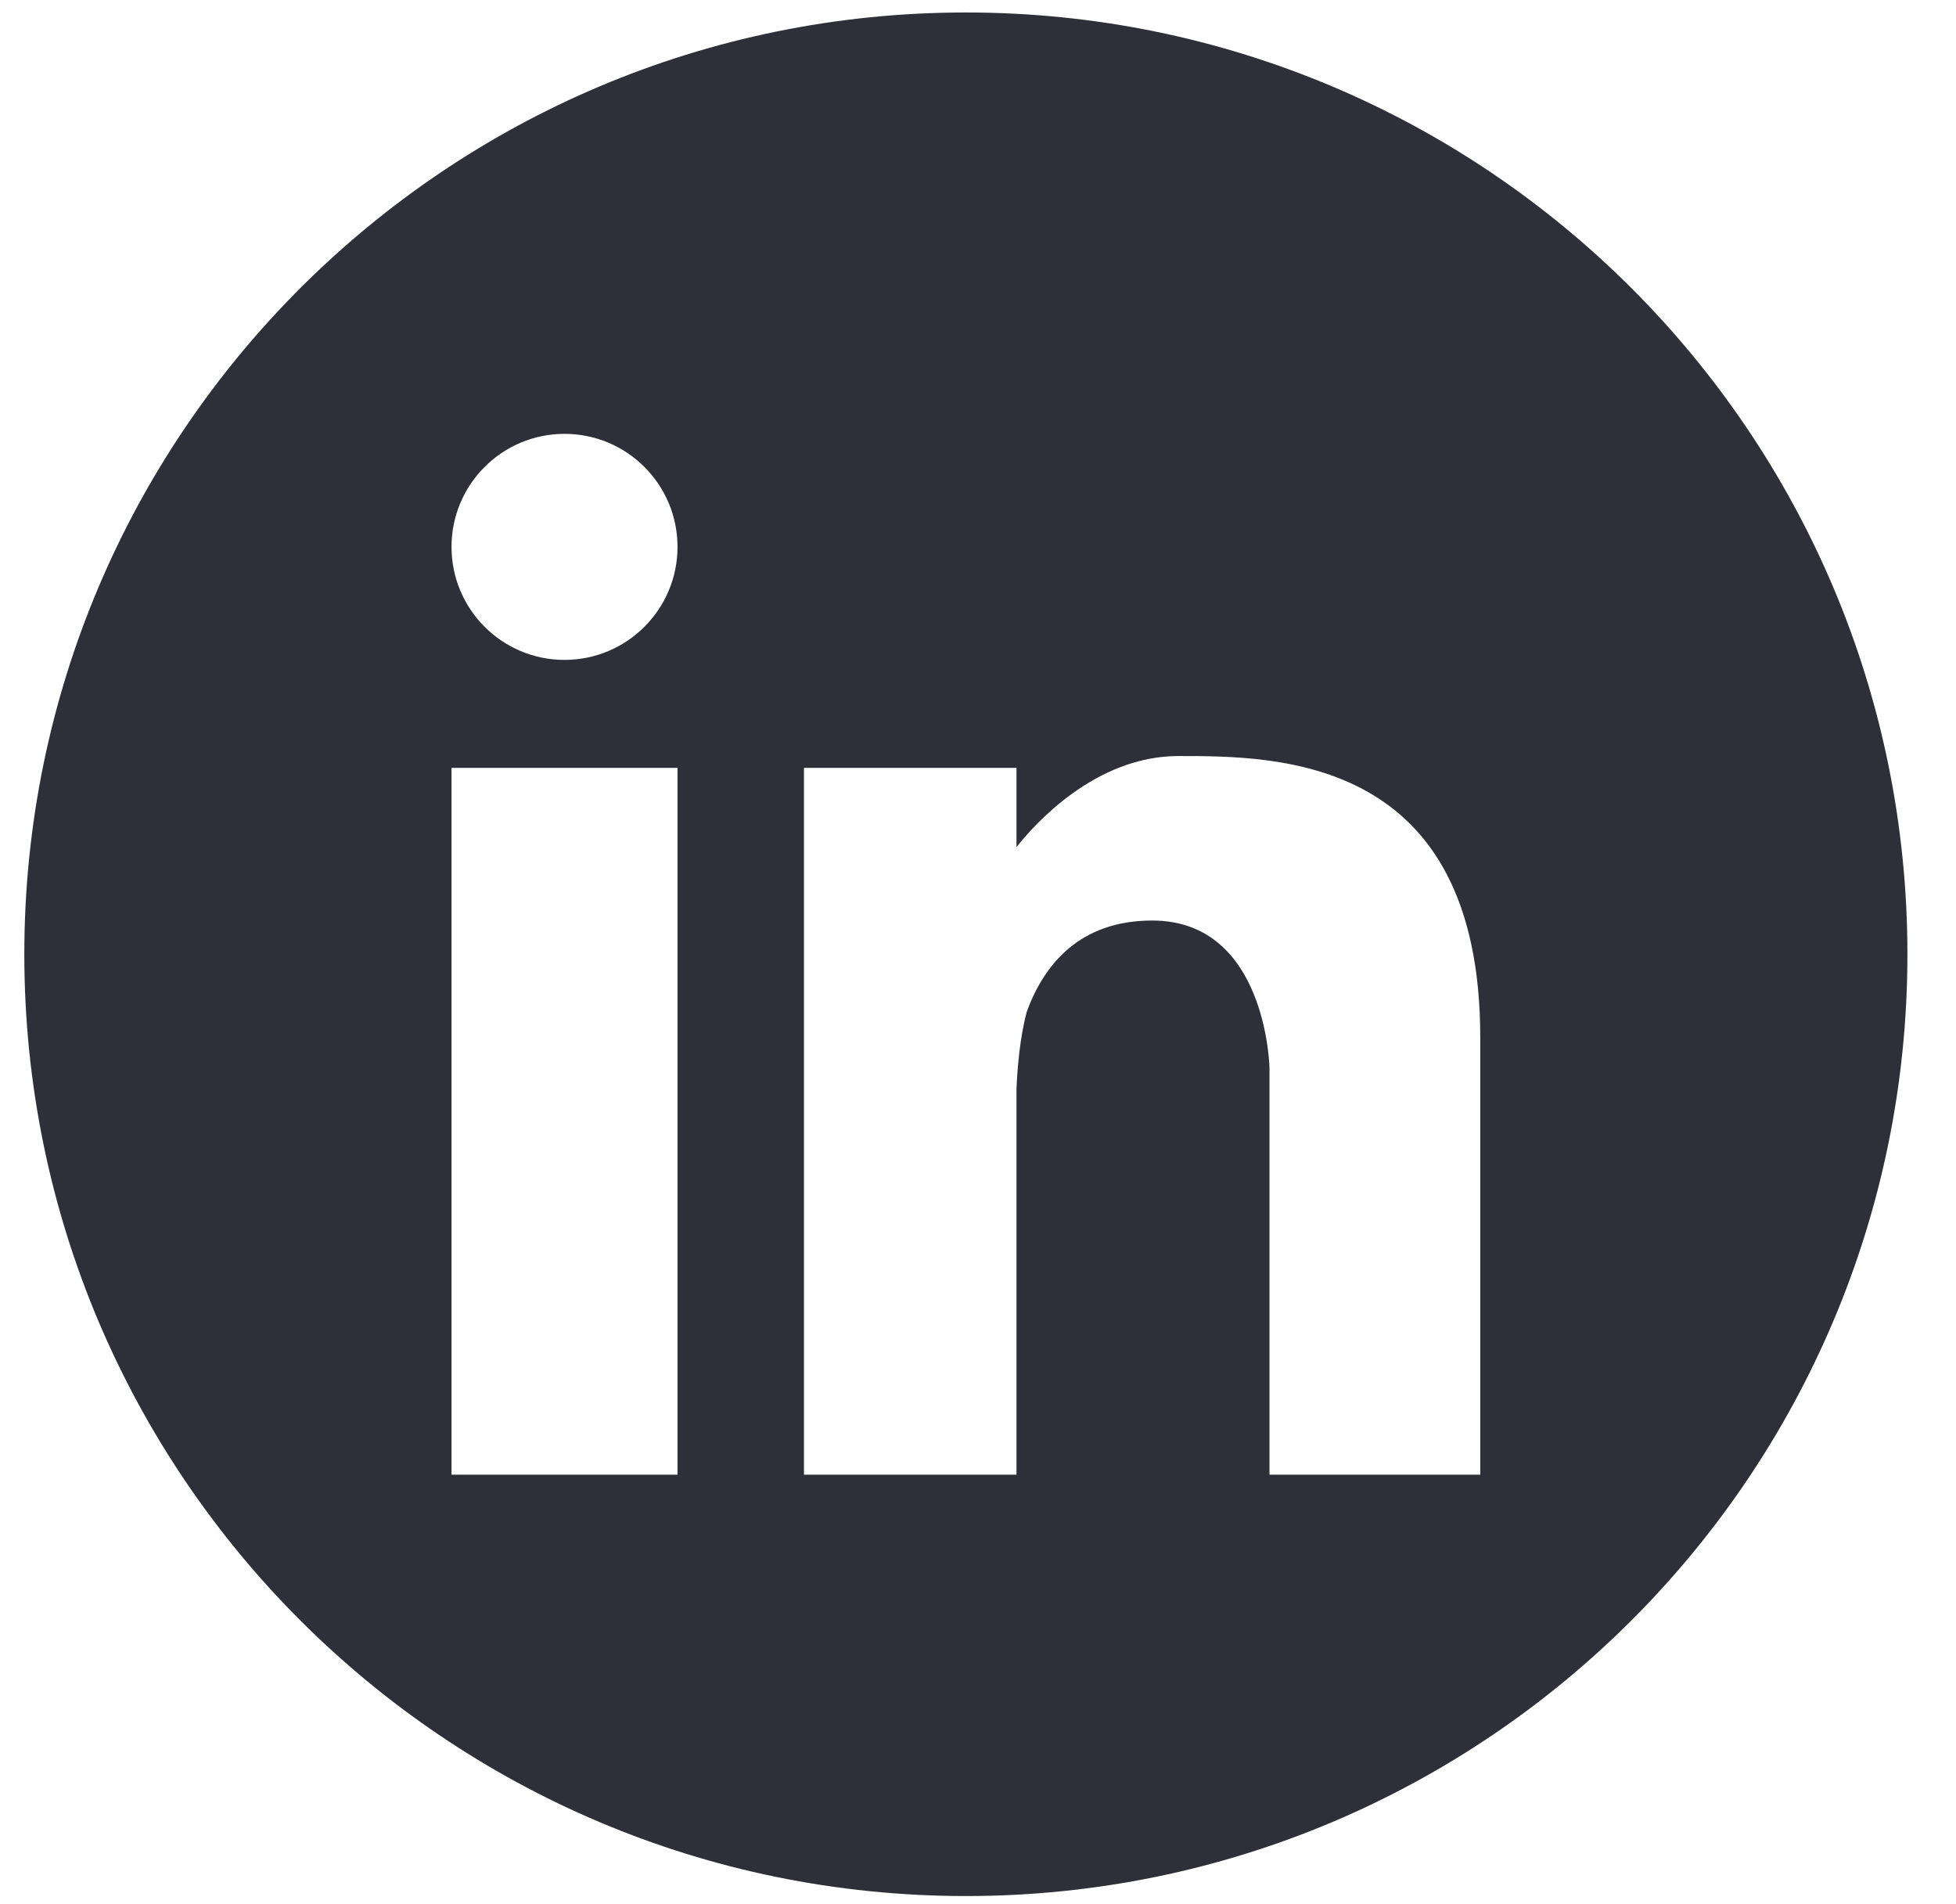
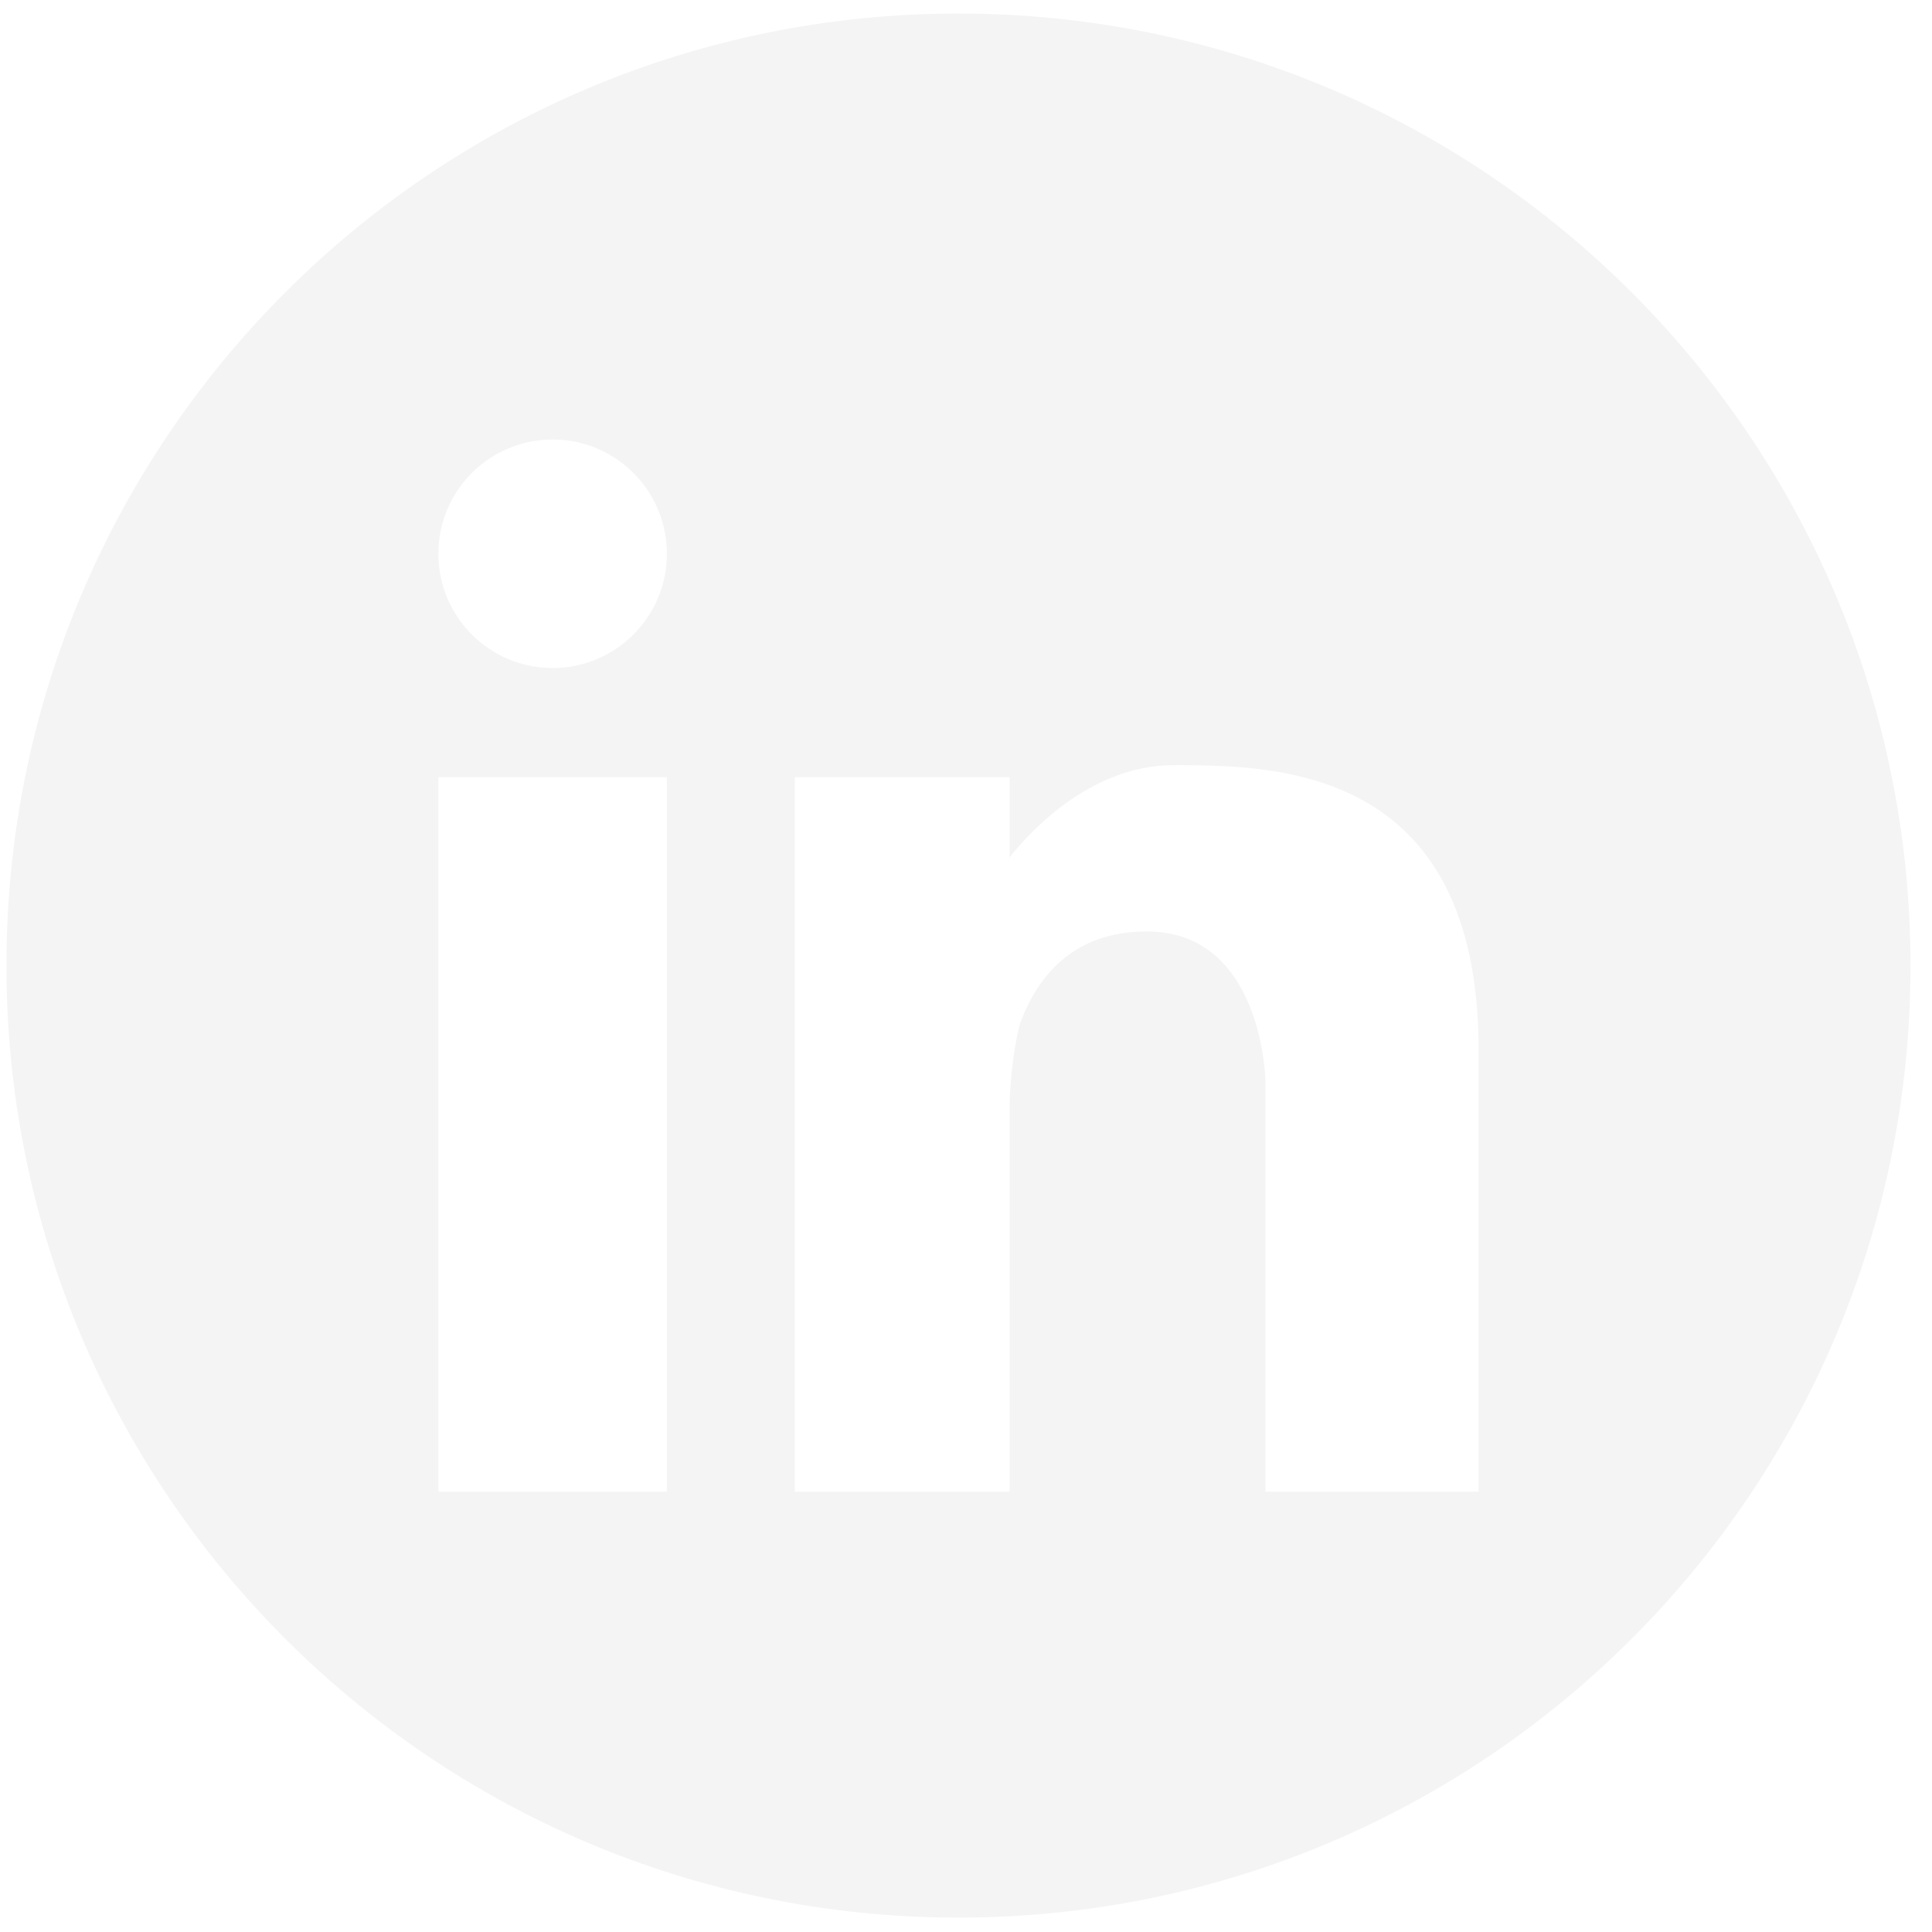
- <svg xmlns="http://www.w3.org/2000/svg" width="37" height="36" viewBox="0 0 37 36" fill="none">
-   <path fill-rule="evenodd" clip-rule="evenodd" d="M0.46 18.047C0.46 27.884 8.434 35.858 18.271 35.858C28.107 35.858 36.081 27.884 36.081 18.047C36.081 8.21 28.107 0.236 18.271 0.236C8.434 0.236 0.46 8.21 0.46 18.047ZM19.228 27.889L19.228 20.597C19.245 20.189 19.292 19.622 19.423 19.133C19.747 18.247 20.418 17.409 21.796 17.409C23.966 17.409 24.014 20.2 24.014 20.2L24.014 27.889L28.001 27.889L28.001 19.626C28.001 14.299 24.174 14.298 22.291 14.298L22.291 14.298C20.71 14.298 19.557 15.603 19.228 16.021L19.228 14.522L15.208 14.522L15.208 27.889L19.228 27.889ZM12.816 10.342C12.816 11.523 11.859 12.48 10.678 12.48C9.498 12.48 8.541 11.523 8.541 10.342C8.541 9.162 9.498 8.205 10.678 8.205C11.859 8.205 12.816 9.162 12.816 10.342ZM12.816 14.522L12.816 27.889L8.541 27.889L8.541 14.522L12.816 14.522Z" fill="#2F2F39" />
+ <svg xmlns="http://www.w3.org/2000/svg" width="80" height="80" viewBox="0 0 80 80" fill="none">
+   <path fill-rule="evenodd" clip-rule="evenodd" d="M0.267 39.983C0.267 61.755 17.916 79.404 39.688 79.404C61.461 79.404 79.11 61.755 79.11 39.983C79.11 18.21 61.461 0.561 39.688 0.561C17.916 0.561 0.267 18.21 0.267 39.983ZM41.807 61.766L41.807 45.627C41.843 44.724 41.949 43.469 42.238 42.386C42.955 40.426 44.439 38.57 47.491 38.57C52.293 38.57 52.399 44.749 52.399 44.749V61.766H61.225L61.225 43.478C61.225 31.686 52.753 31.686 48.586 31.685C45.088 31.685 42.535 34.572 41.807 35.499V32.18H32.91V61.766H41.807ZM27.614 22.93C27.614 25.543 25.495 27.661 22.883 27.661C20.27 27.661 18.152 25.543 18.152 22.93C18.152 20.317 20.27 18.199 22.883 18.199C25.495 18.199 27.614 20.317 27.614 22.93ZM27.614 32.18V61.766H18.152V32.18H27.614Z" fill="#F4F4F4" />
</svg>
